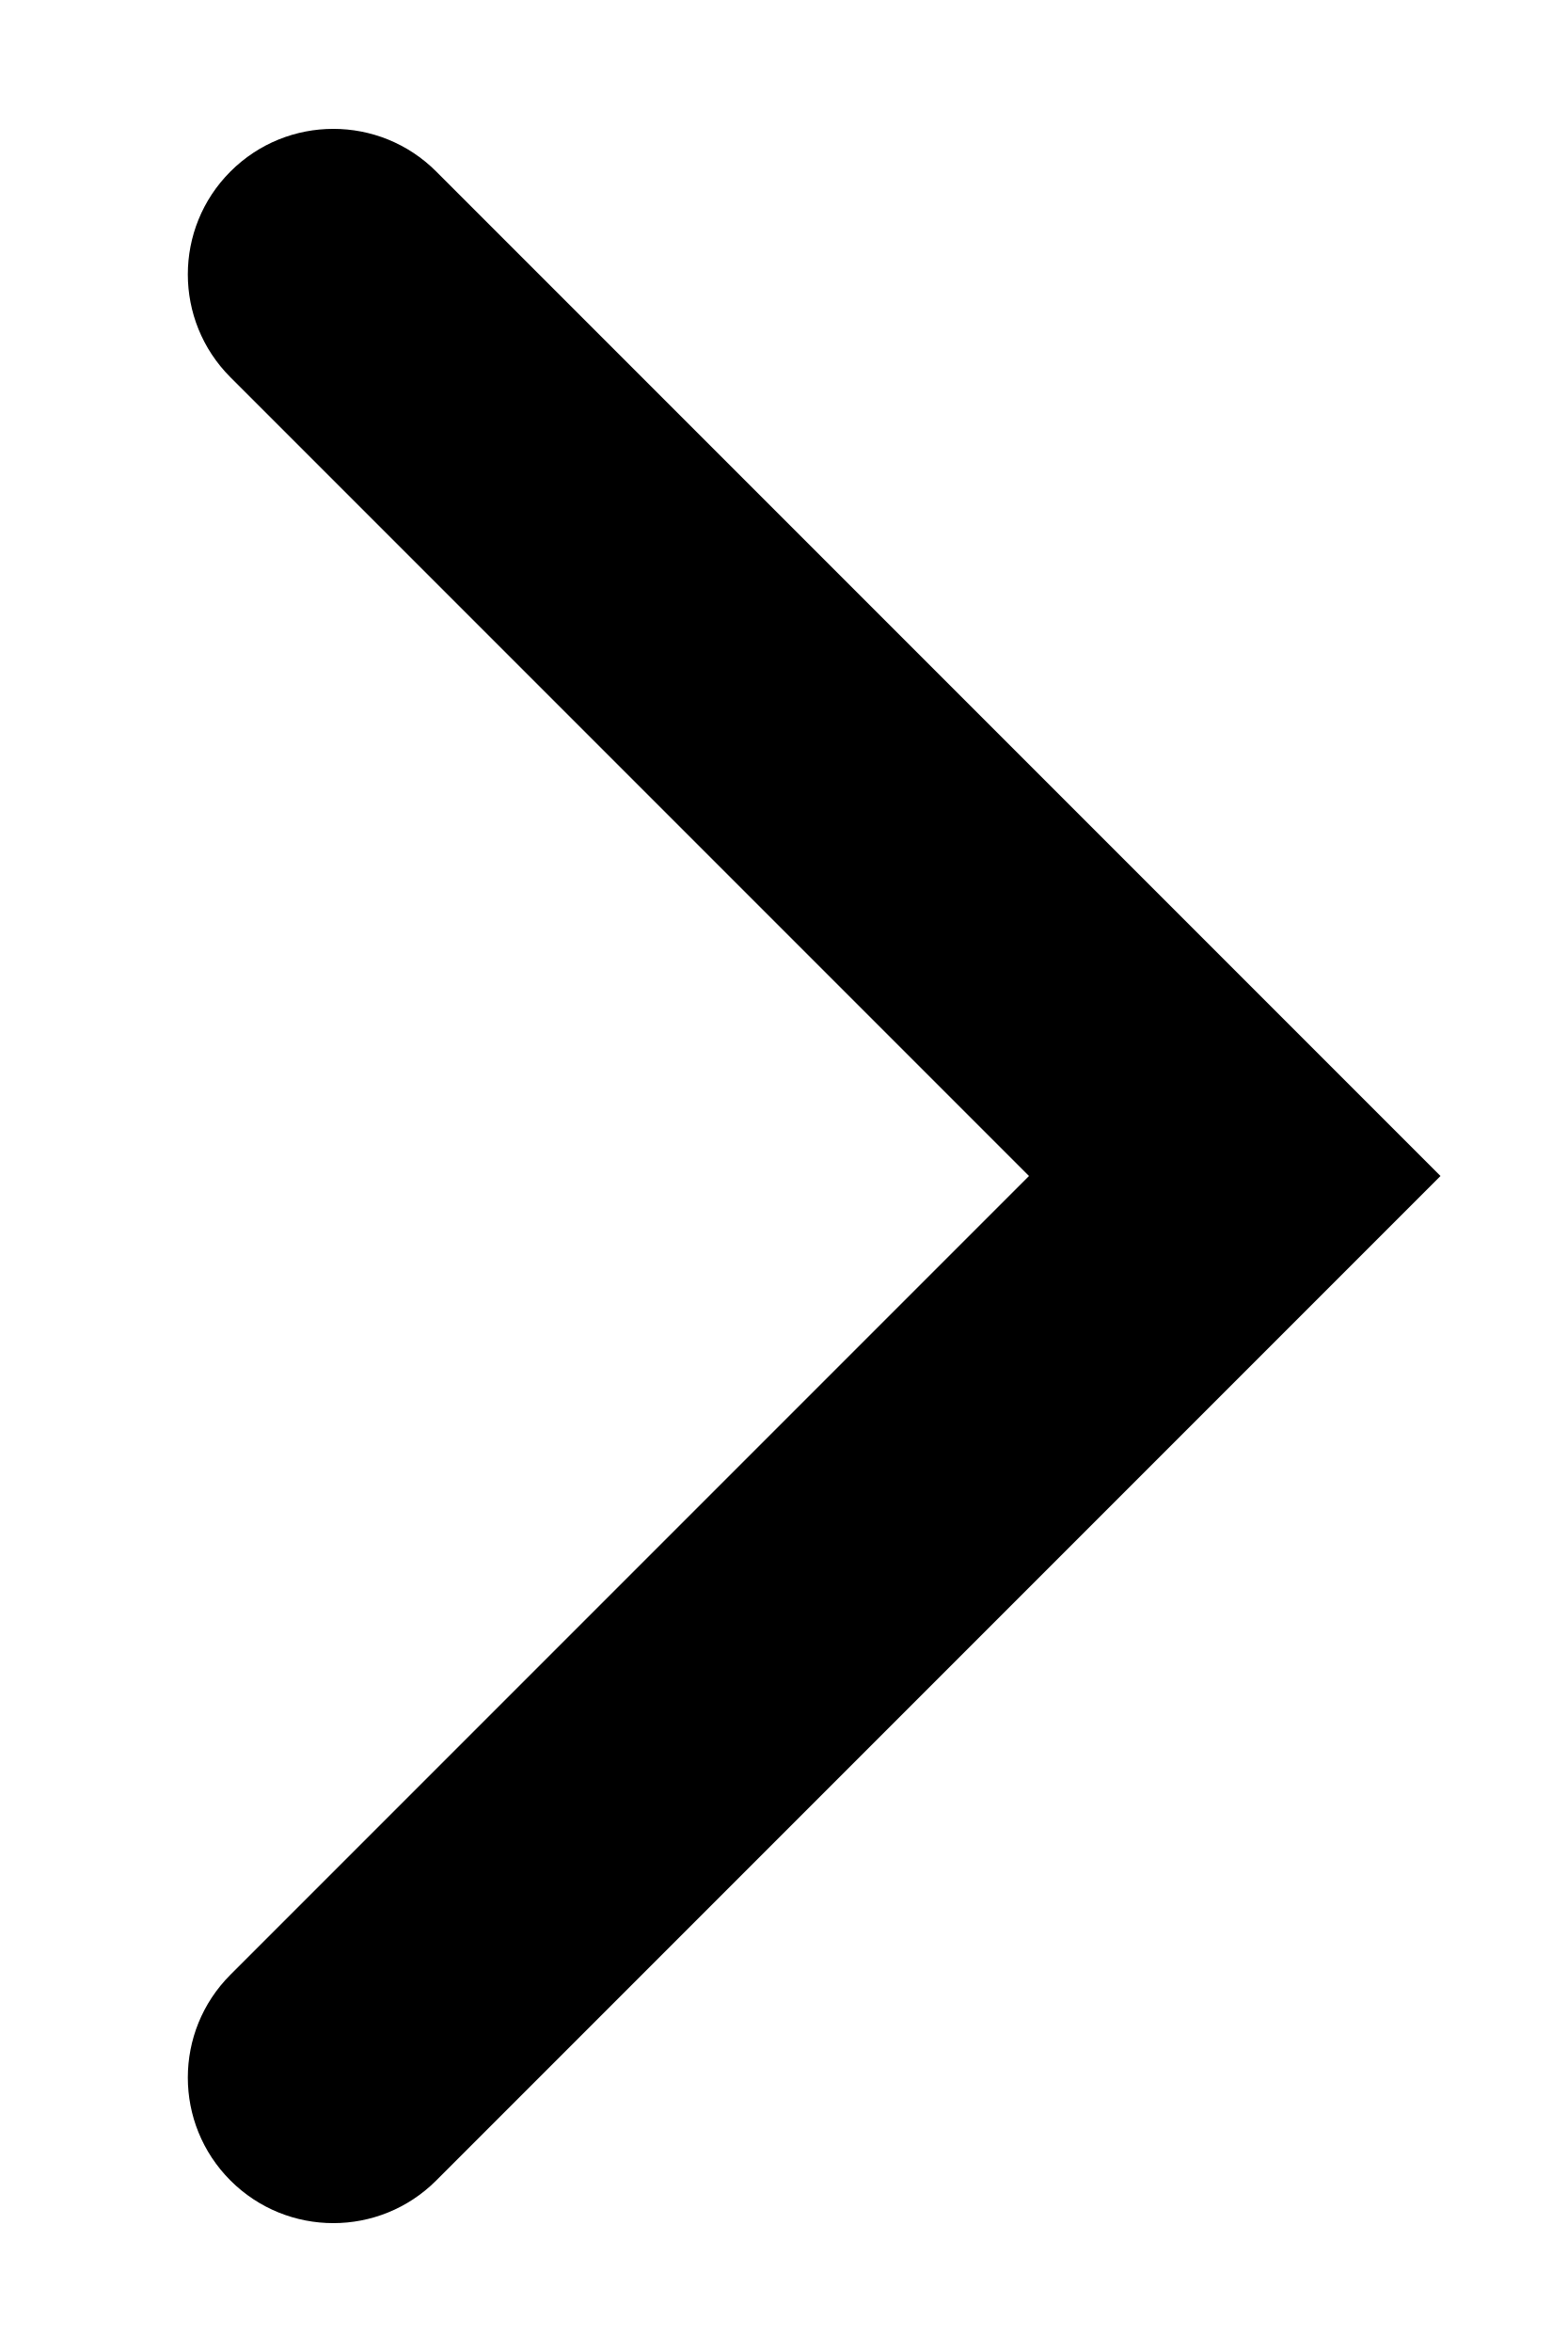
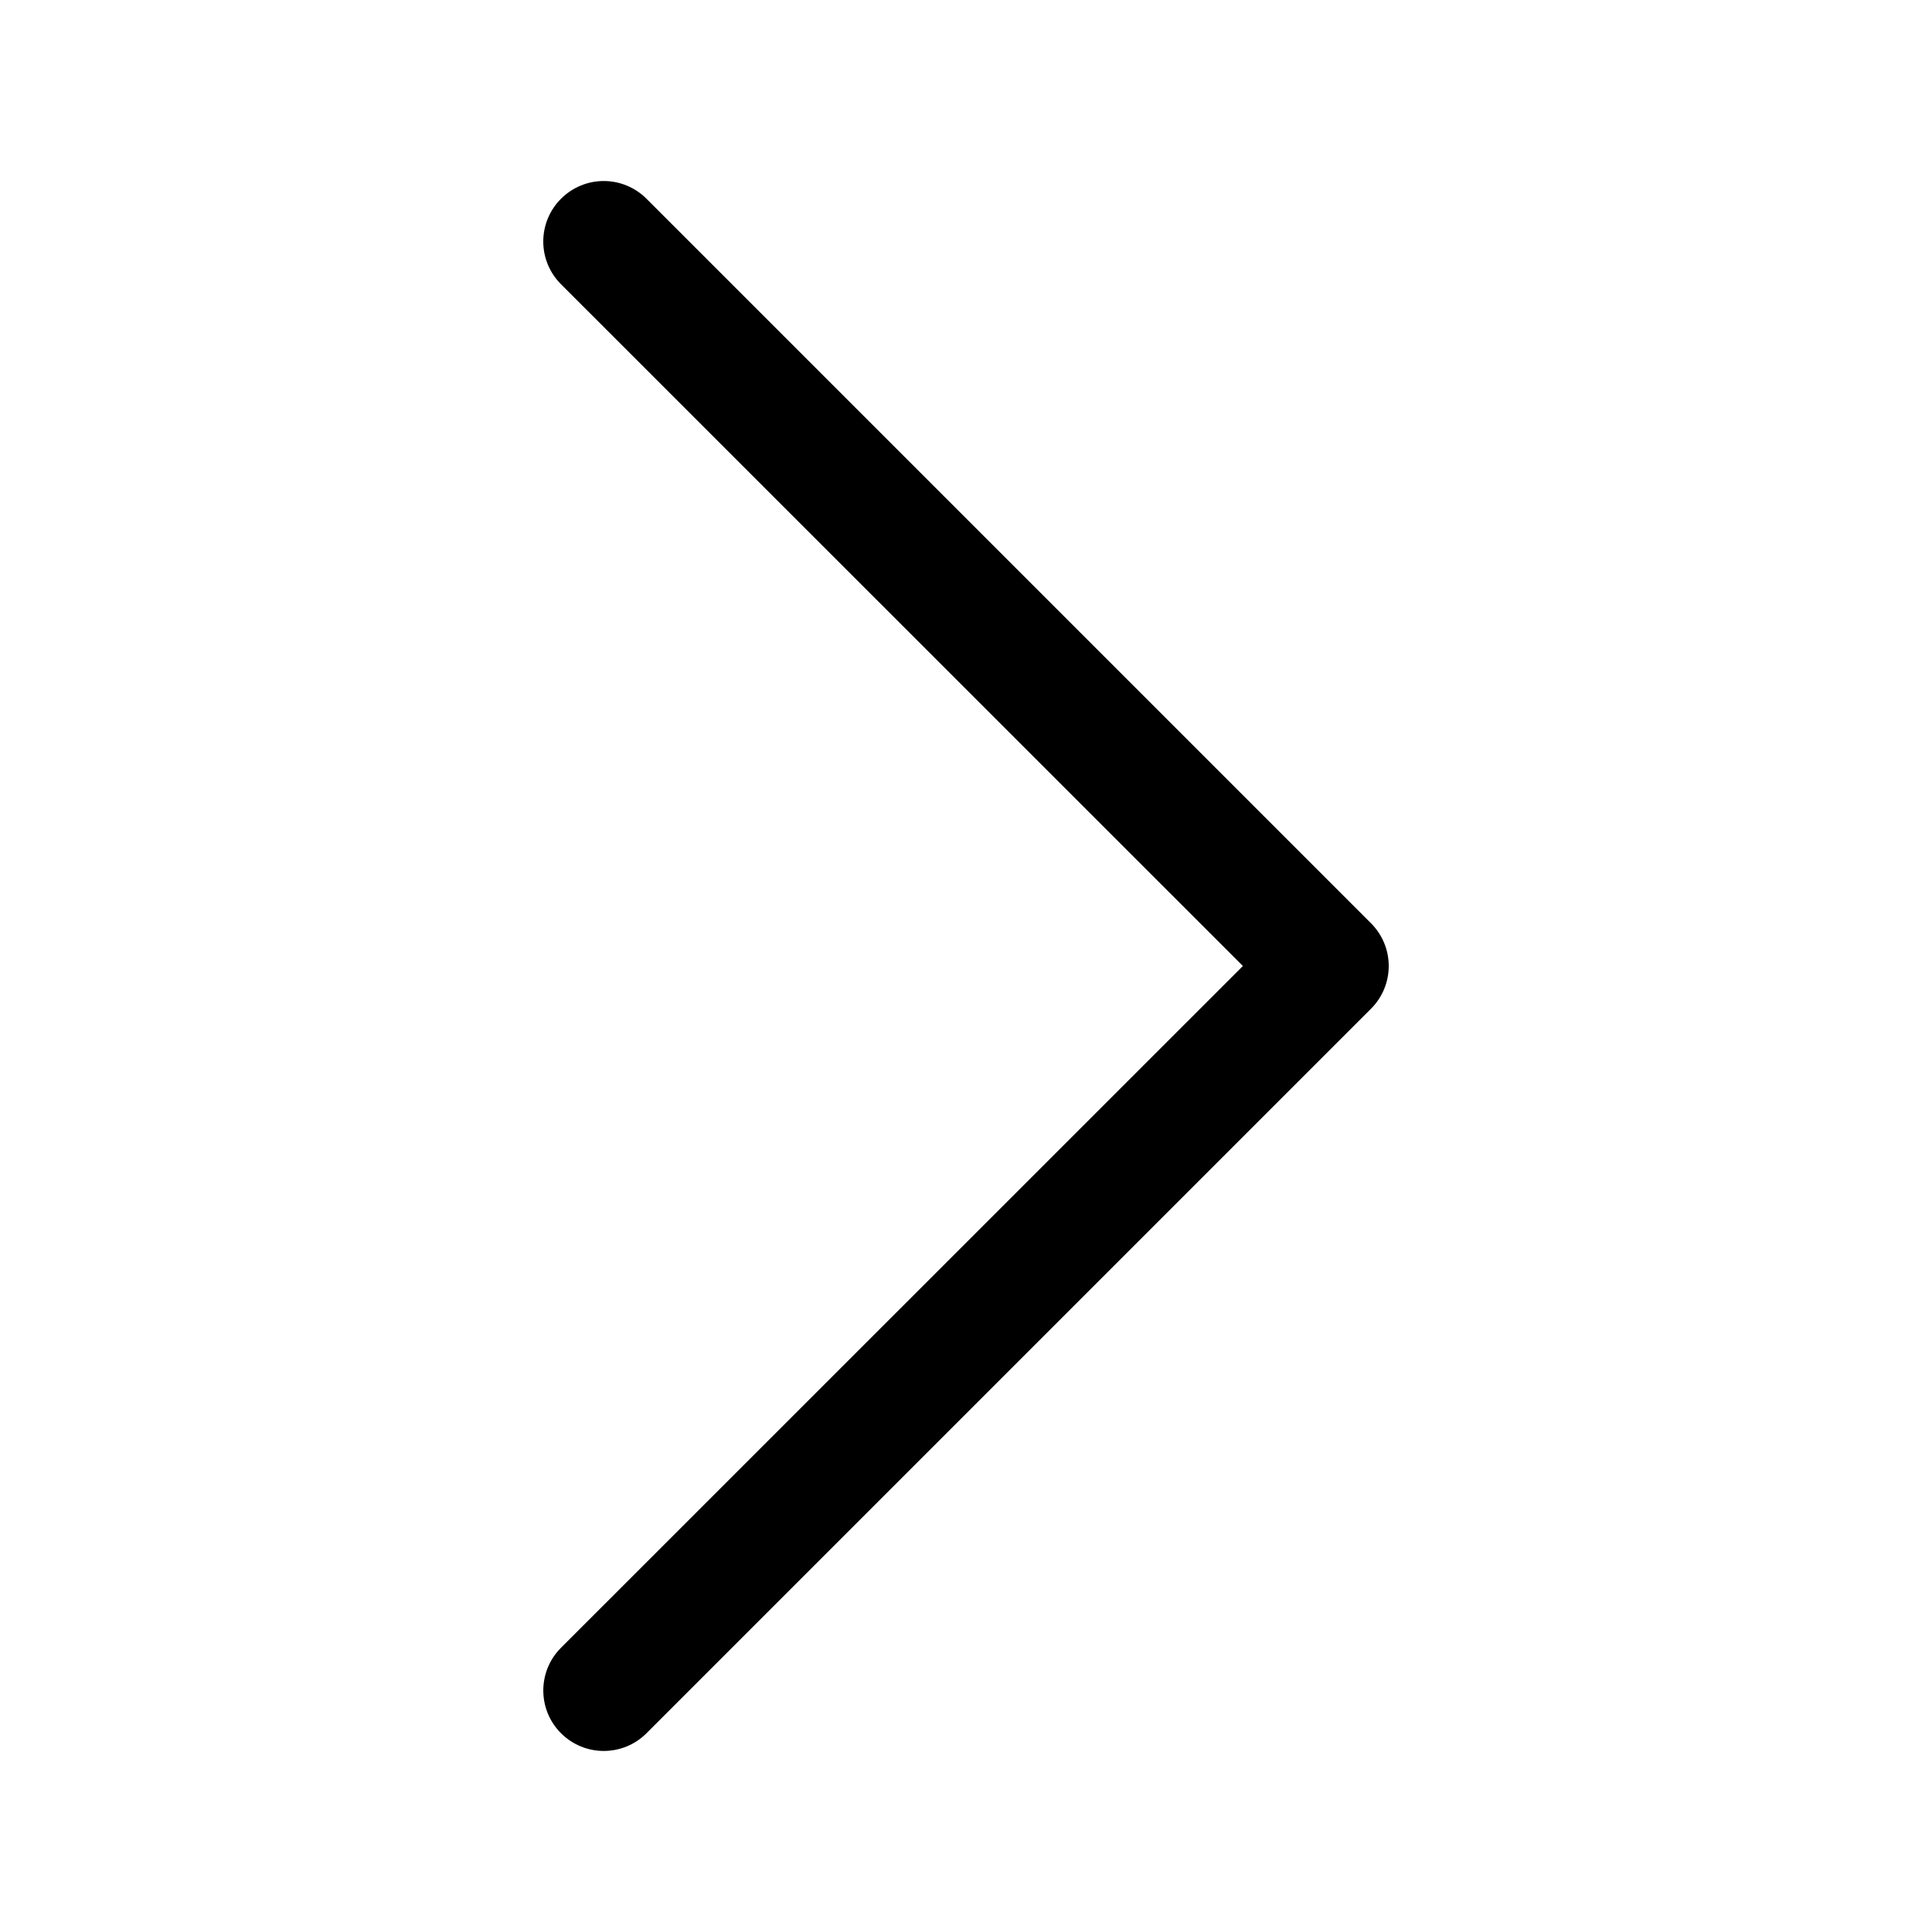
- <svg xmlns="http://www.w3.org/2000/svg" width="8" height="12" viewBox="0 0 8 12" fill="currentColor">
-   <path d="M1.176 0.875C1.466 0.585 1.936 0.585 2.226 0.875L7.351 6L2.226 11.125C1.936 11.415 1.466 11.415 1.176 11.125C0.886 10.835 0.886 10.365 1.176 10.075L5.251 6L1.176 1.925C0.886 1.635 0.886 1.165 1.176 0.875Z" />
+ <svg xmlns="http://www.w3.org/2000/svg" width="16" height="16" fill="currentColor" viewBox="0 0 16 16">
+   <path fill-rule="evenodd" d="M4.646 1.646a.5.5 0 0 1 .708 0l6 6a.5.5 0 0 1 0 .708l-6 6a.5.5 0 0 1-.708-.708L10.293 8 4.646 2.354a.5.5 0 0 1 0-.708" />
</svg>
